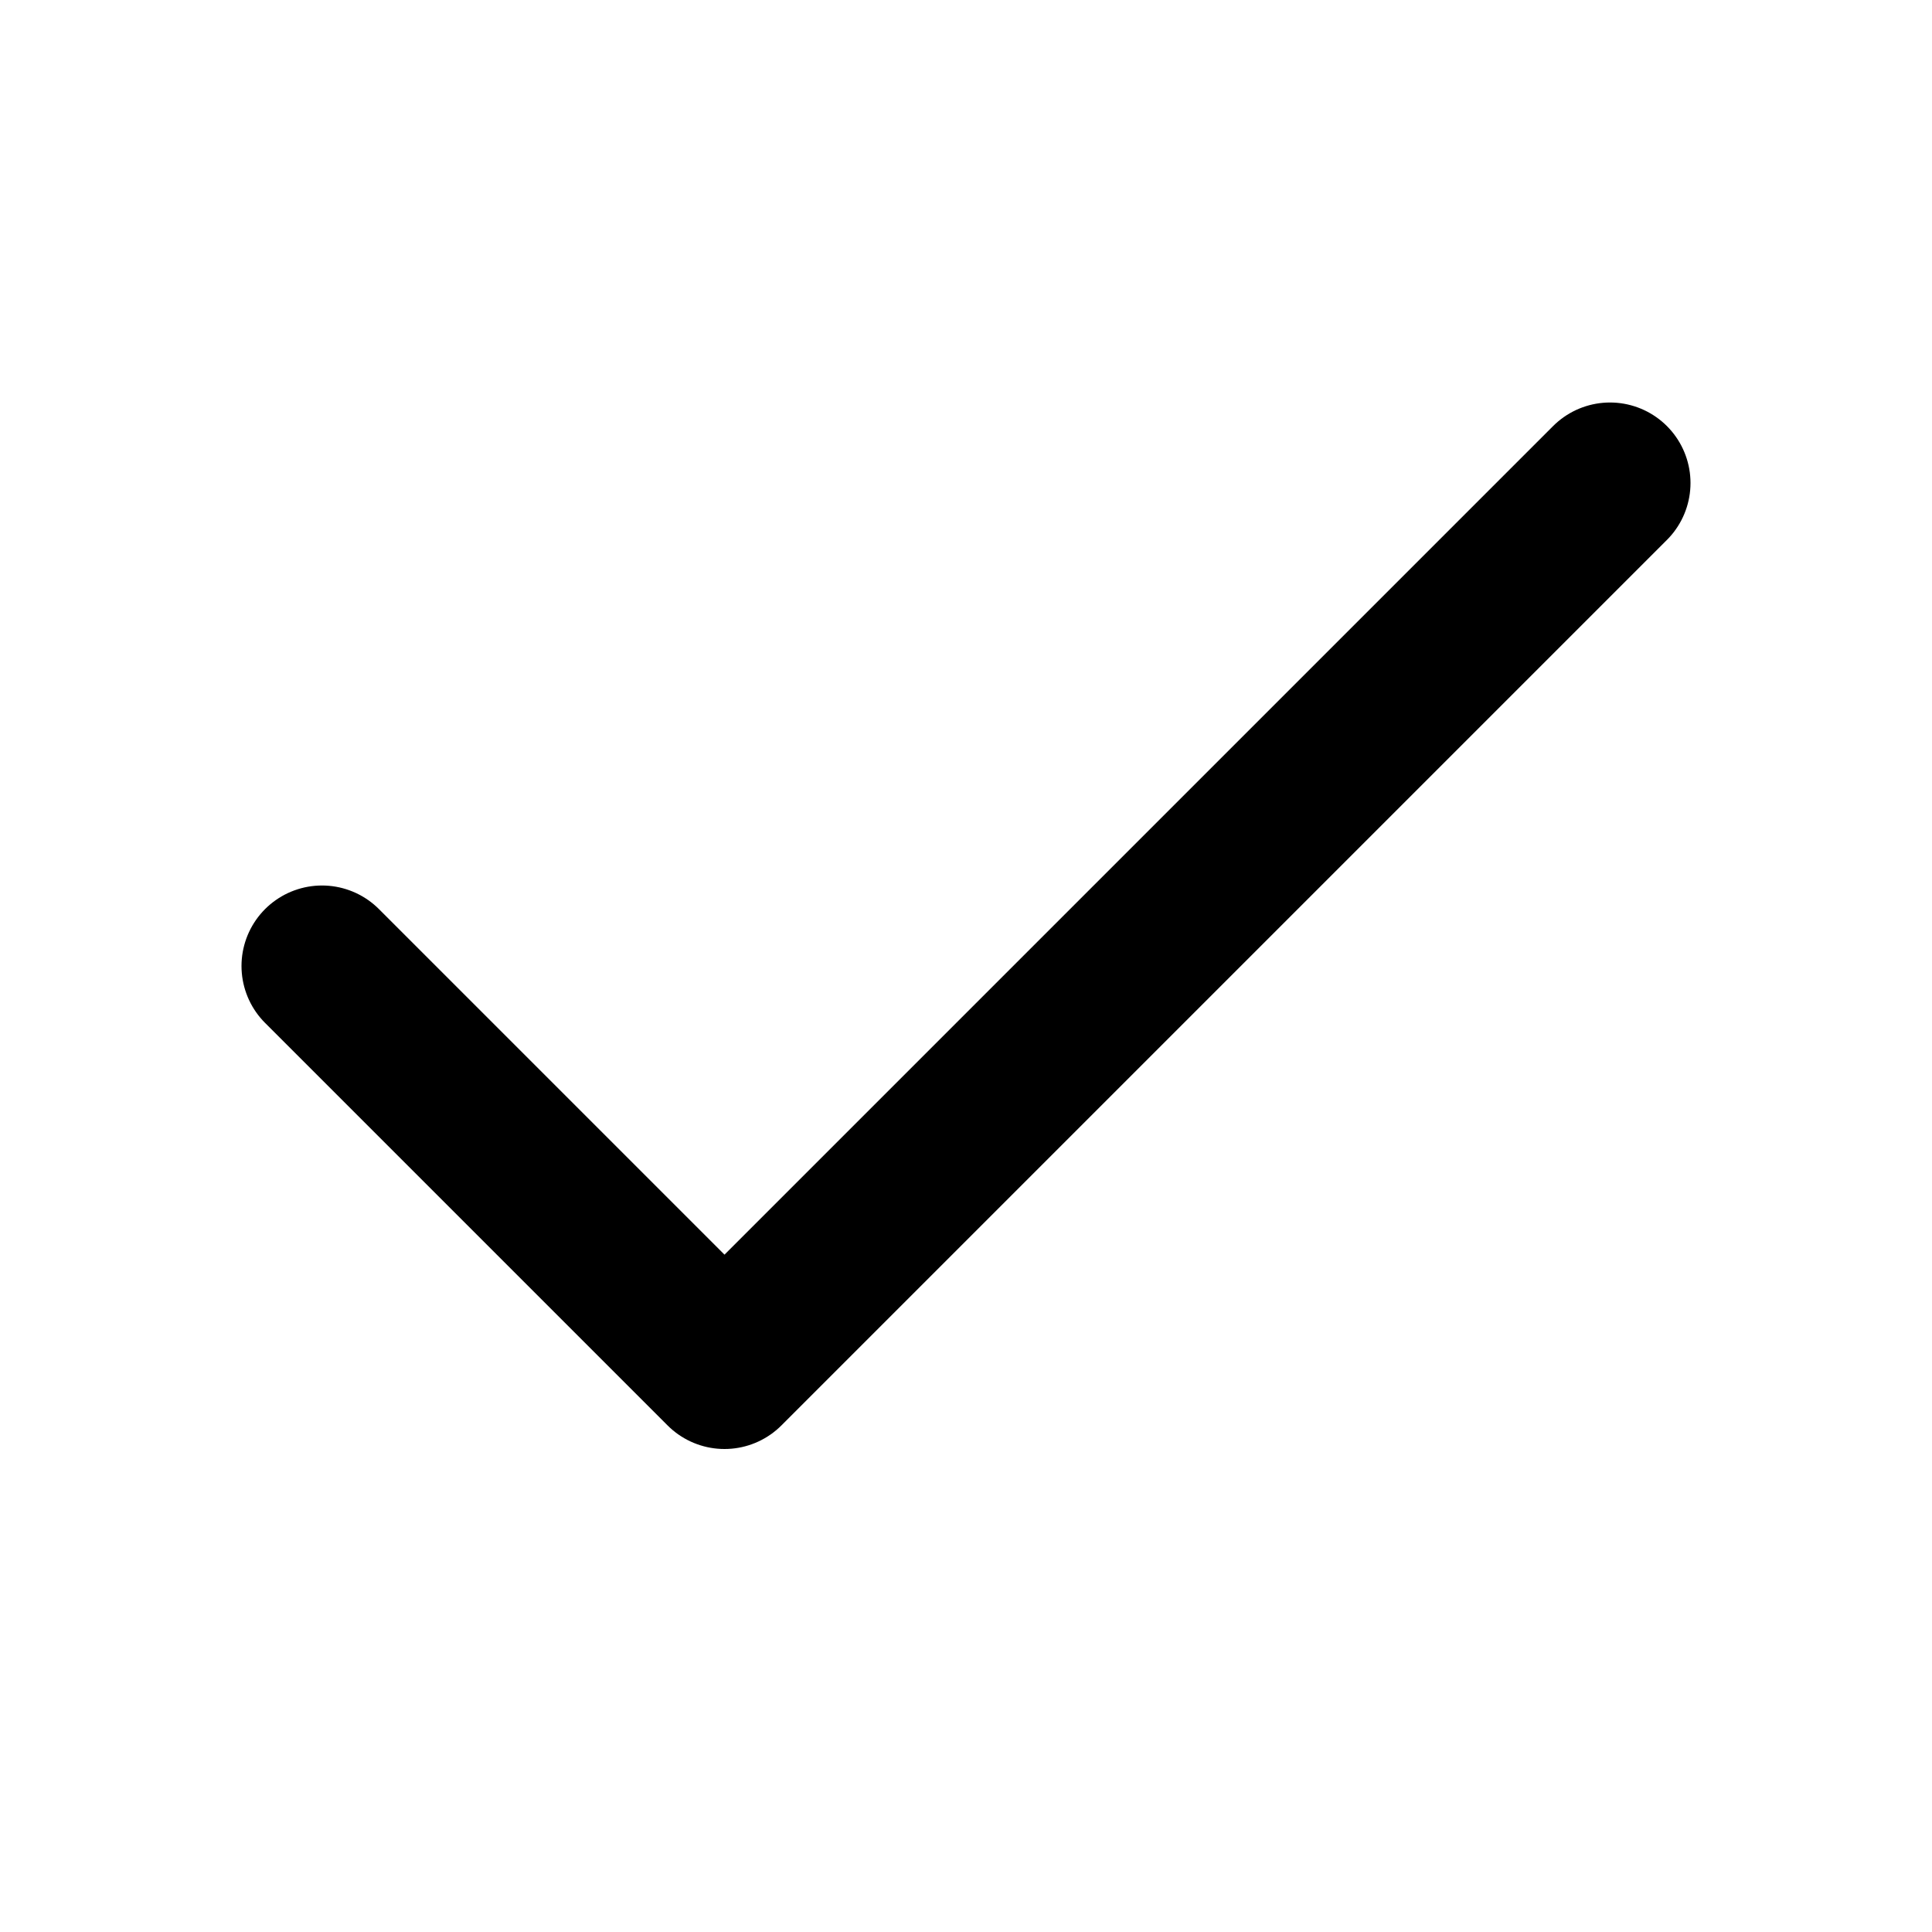
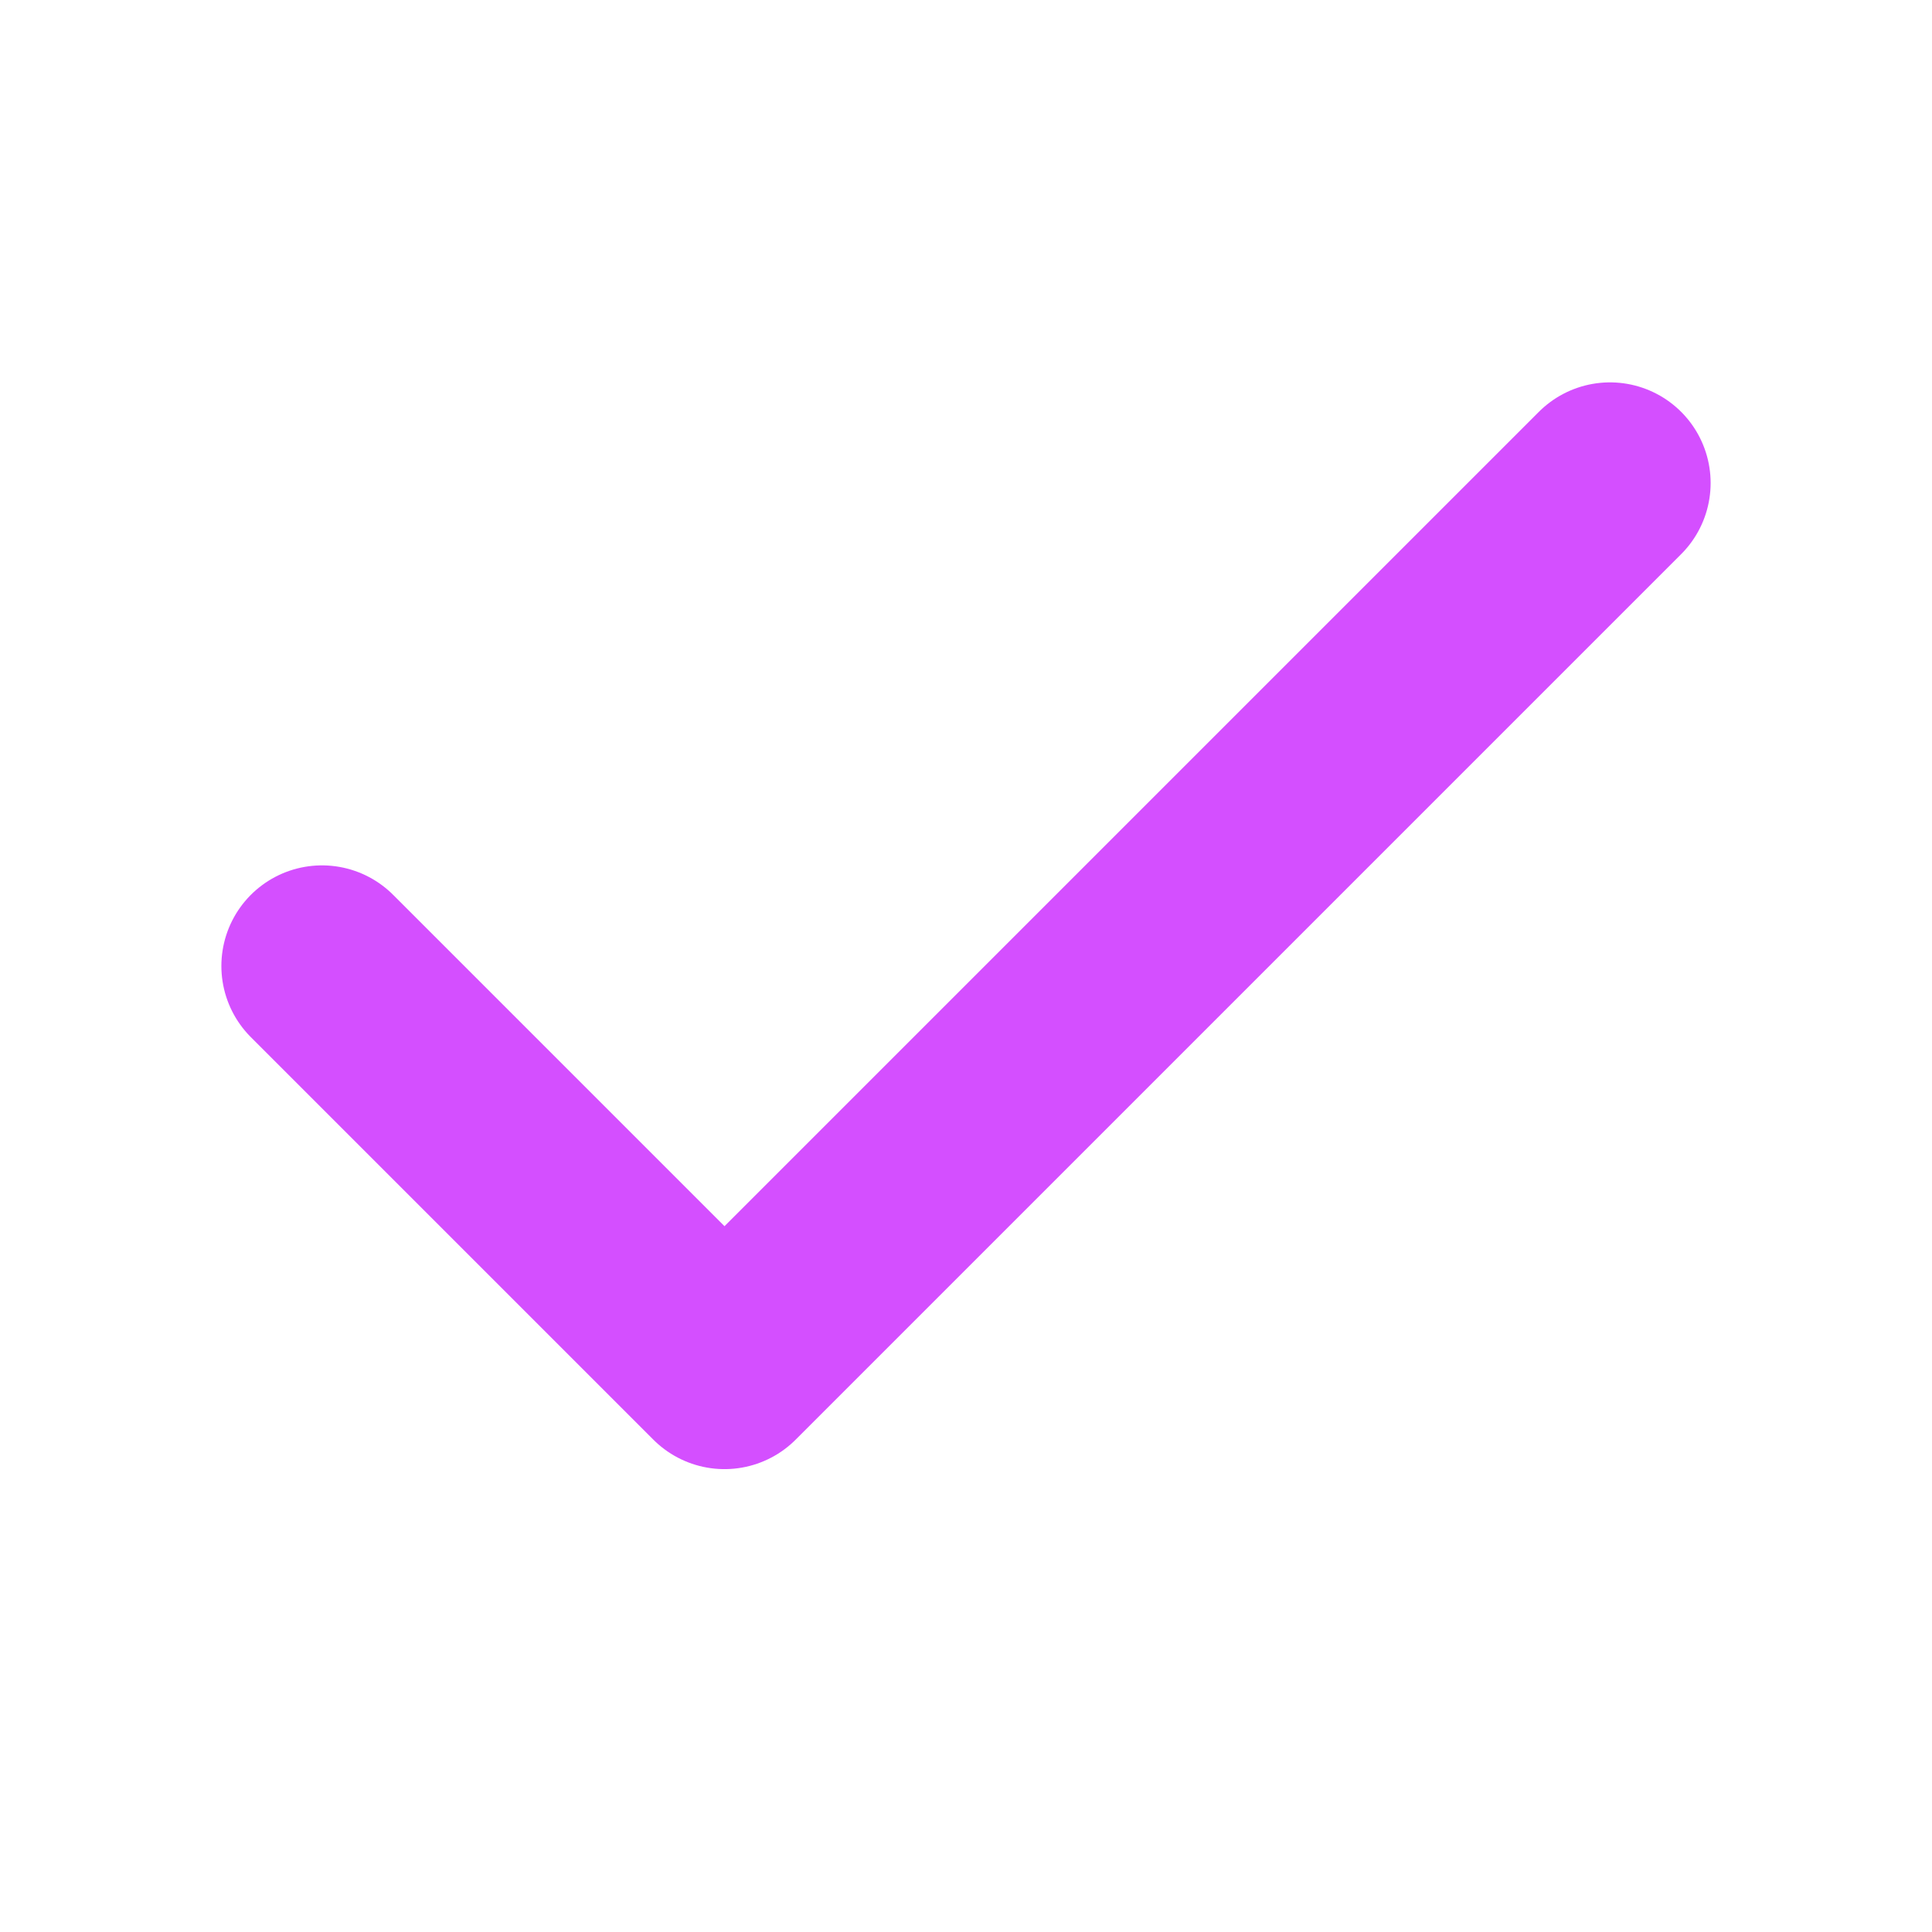
- <svg xmlns="http://www.w3.org/2000/svg" width="256" height="256" viewBox="0 0 24 24" fill="none" stroke="currentColor" stroke-width="2" stroke-linecap="round" stroke-linejoin="round" class="lucide lucide-check-icon lucide-check">
+ <svg xmlns="http://www.w3.org/2000/svg" width="256" height="256" viewBox="0 0 24 24" fill="none" stroke="#d44fff" stroke-width="2.5" stroke-linecap="round" stroke-linejoin="round">
  <path d="M20 6 9 17l-5-5" />
</svg>
